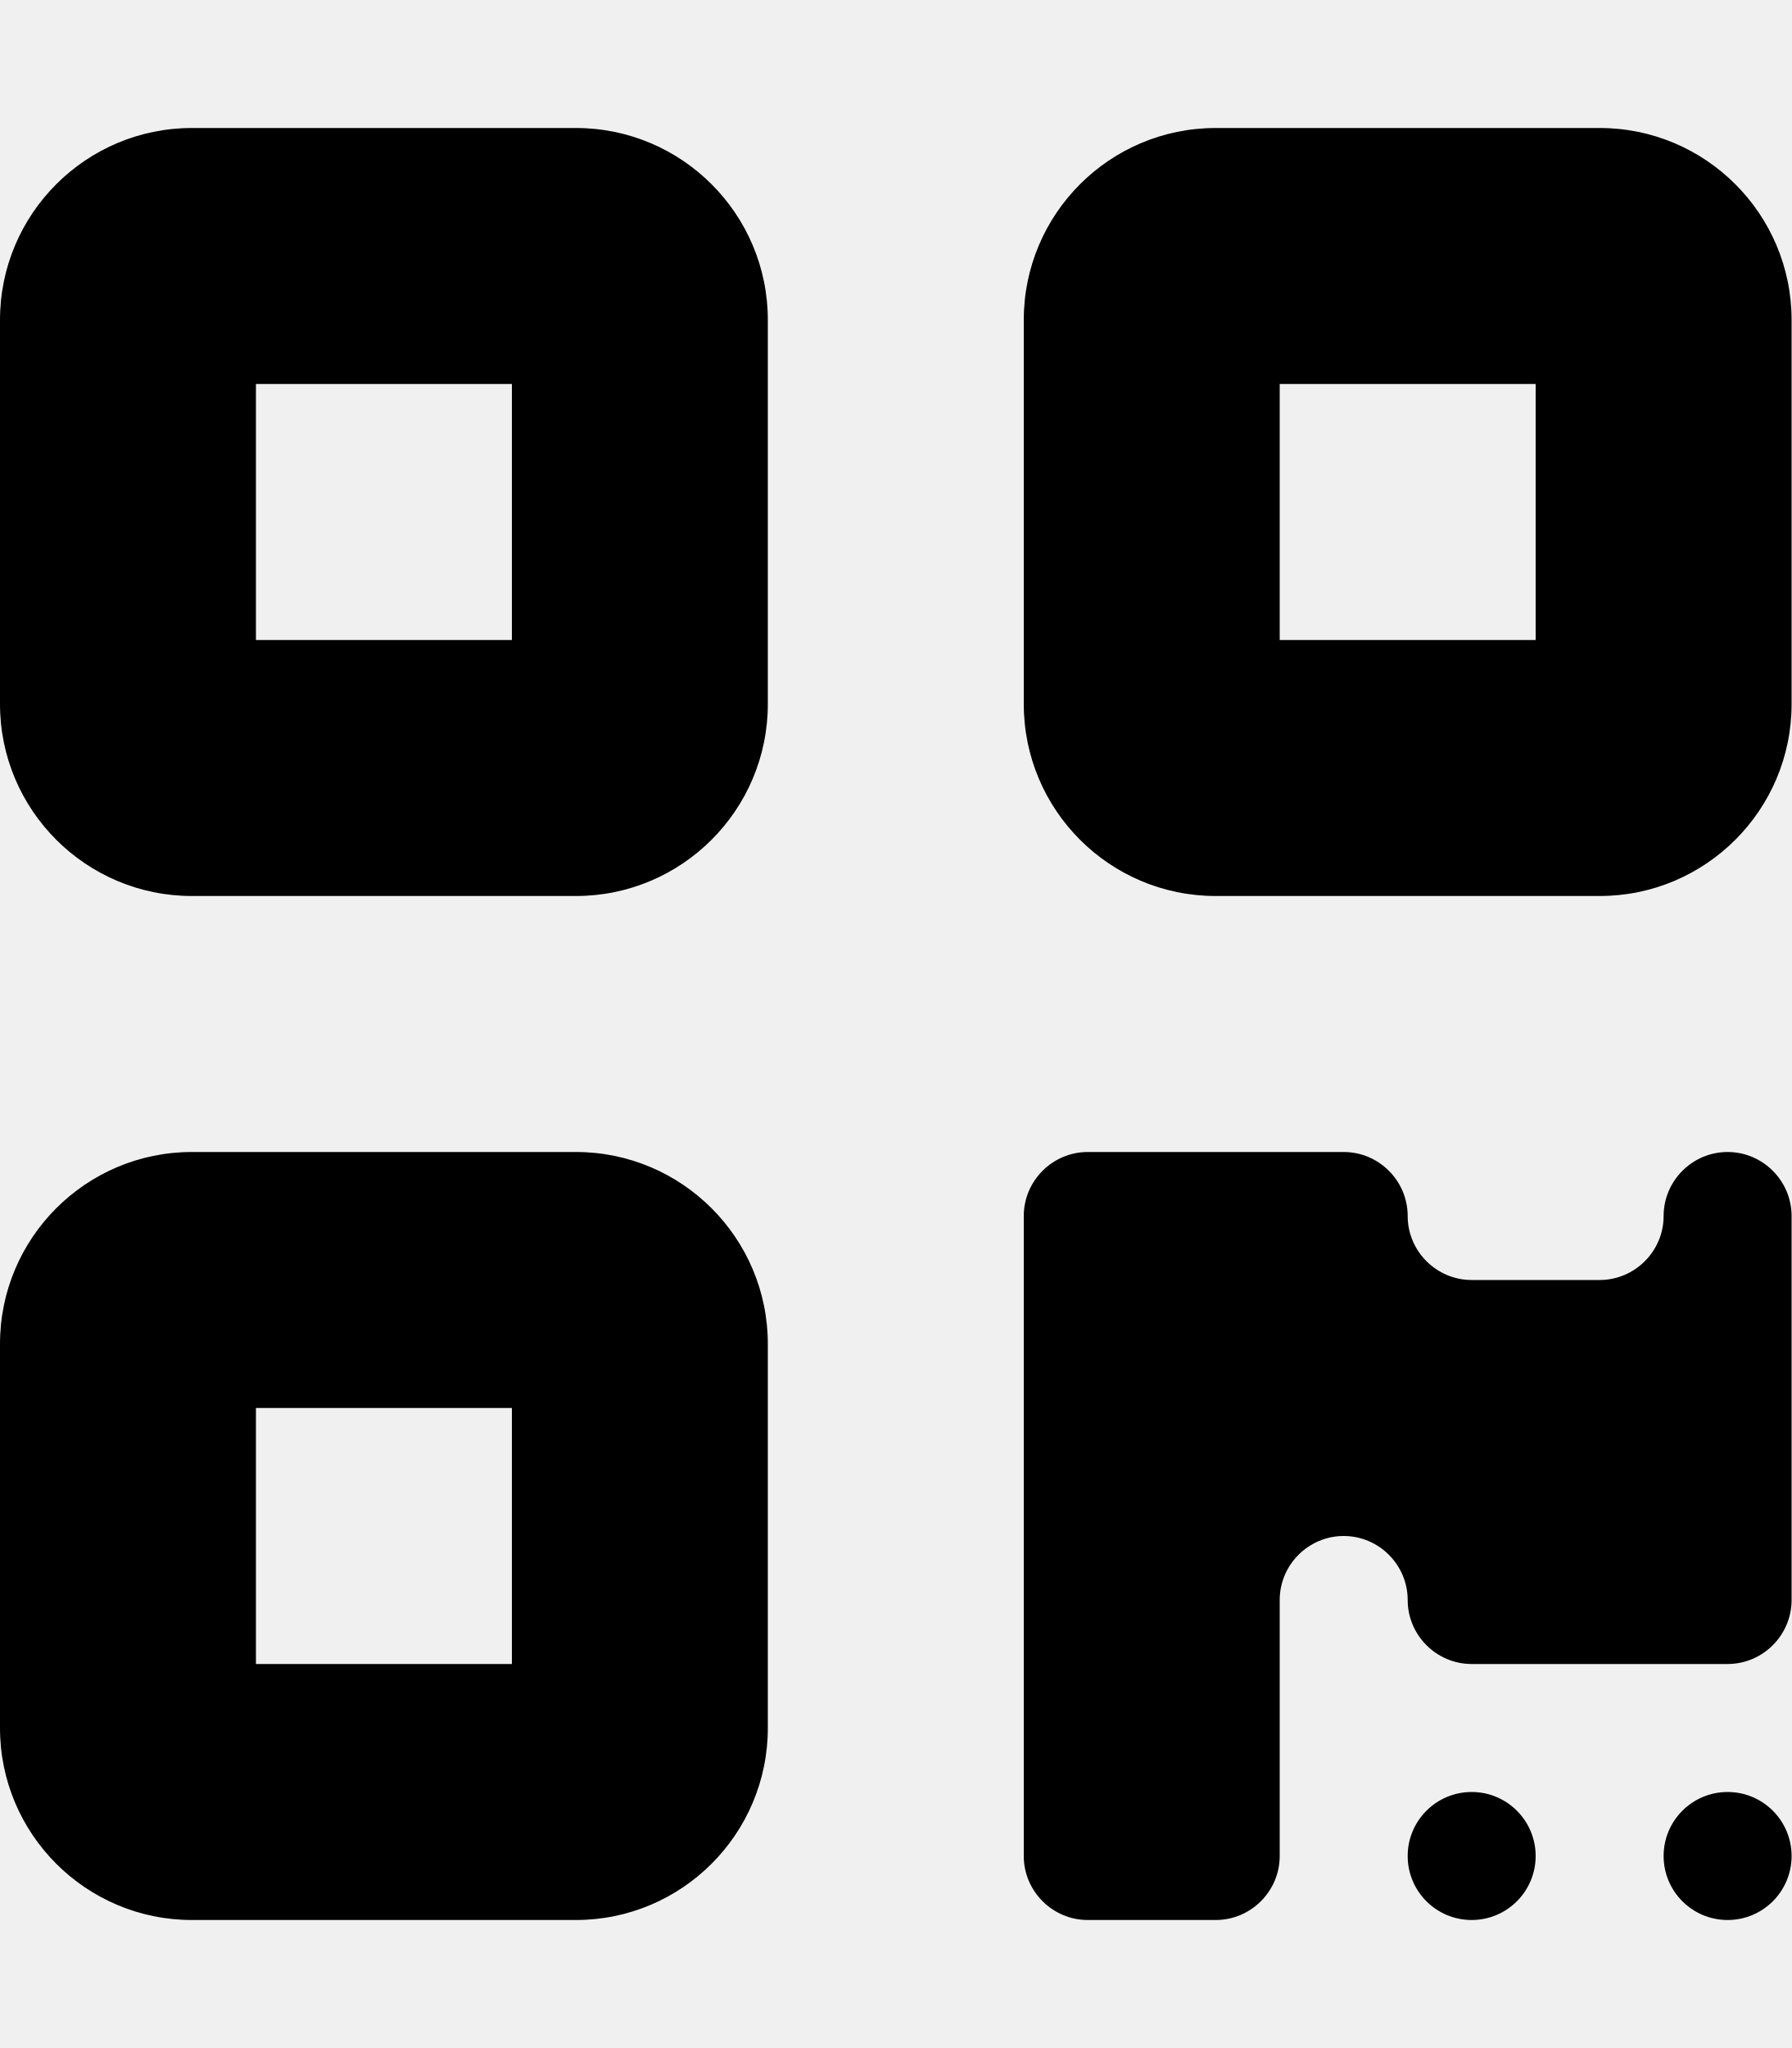
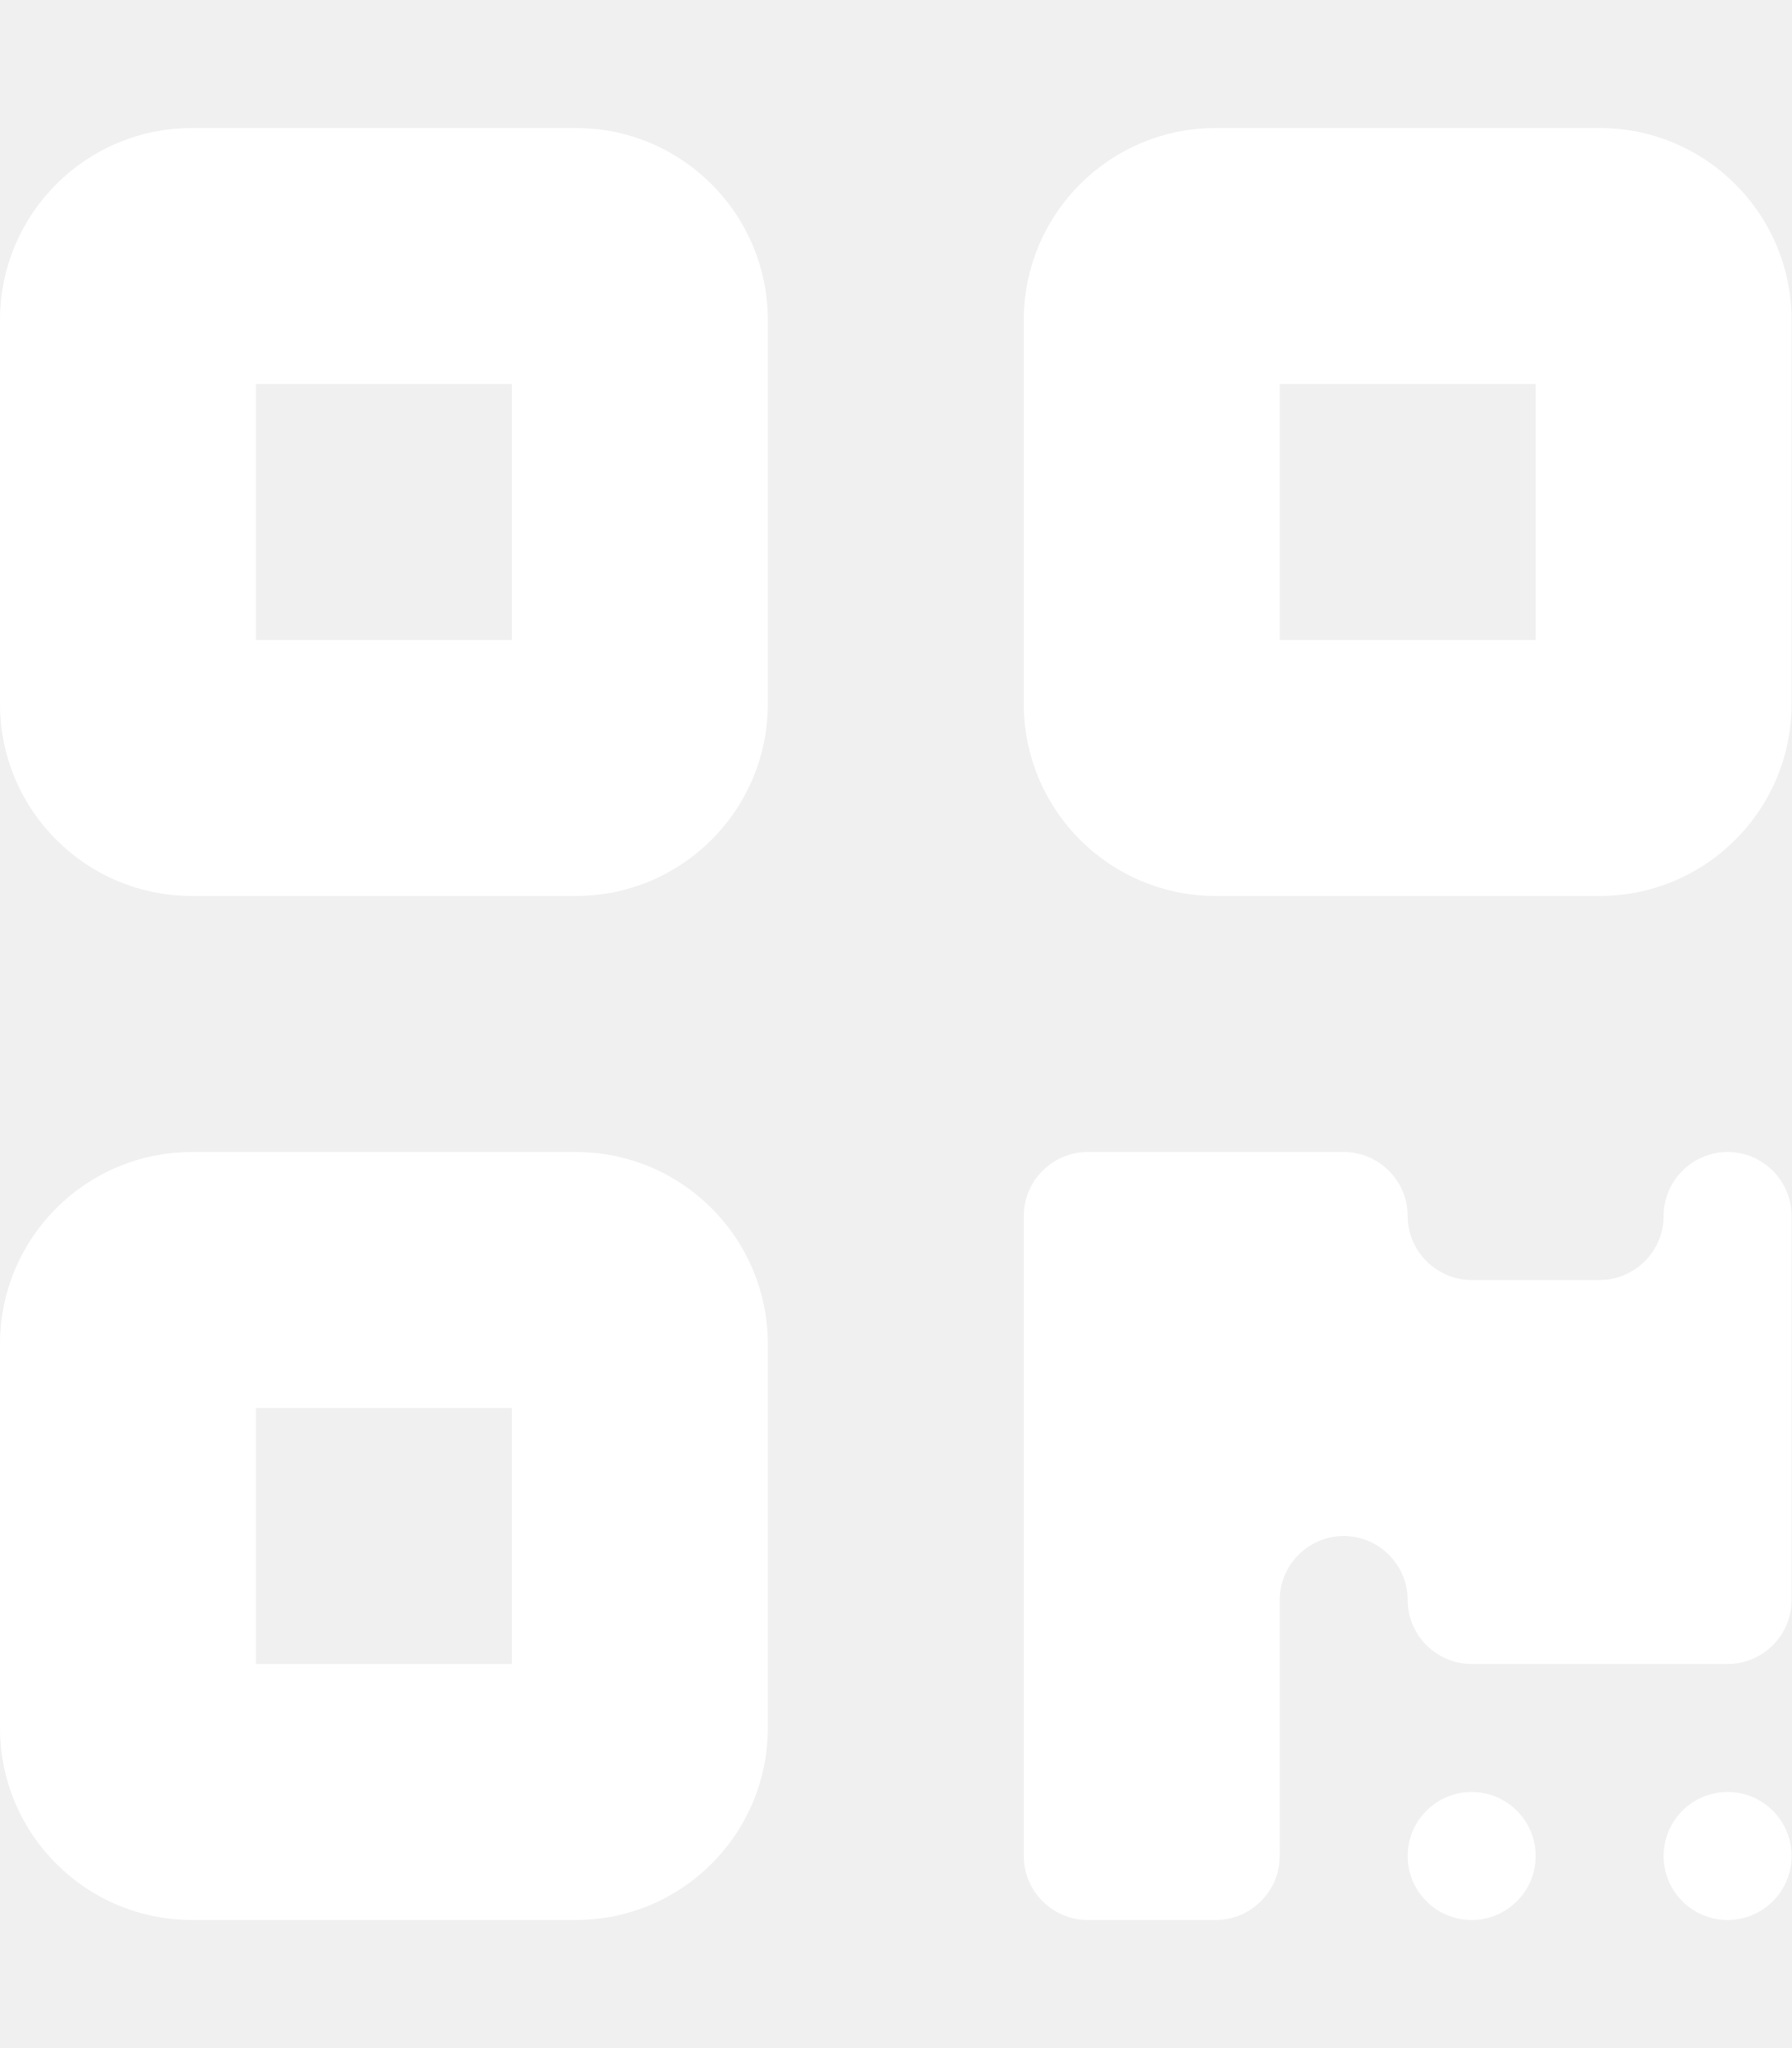
<svg xmlns="http://www.w3.org/2000/svg" height="1em" viewBox="0 0 448 512">
+   <style>svg{fill:#ffffff}</style>
  <path d="M0 80C0 53.5 21.5 32 48 32h96c26.5 0 48 21.5 48 48v96c0 26.5-21.5 48-48 48H48c-26.5 0-48-21.5-48-48V80zM64 96v64h64V96H64zM0 336c0-26.5 21.5-48 48-48h96c26.5 0 48 21.5 48 48v96c0 26.5-21.5 48-48 48H48c-26.5 0-48-21.5-48-48V336zm64 16v64h64V352H64zM304 32h96c26.5 0 48 21.5 48 48v96c0 26.5-21.5 48-48 48H304c-26.5 0-48-21.5-48-48V80c0-26.5 21.5-48 48-48zm80 64H320v64h64V96zM256 304c0-8.8 7.2-16 16-16h64c8.8 0 16 7.2 16 16s7.2 16 16 16h32c8.8 0 16-7.2 16-16s7.2-16 16-16s16 7.2 16 16v96c0 8.8-7.2 16-16 16H368c-8.8 0-16-7.2-16-16s-7.2-16-16-16s-16 7.2-16 16v64c0 8.8-7.2 16-16 16H272c-8.8 0-16-7.2-16-16V304zM368 480a16 16 0 1 1 0-32 16 16 0 1 1 0 32zm64 0a16 16 0 1 1 0-32 16 16 0 1 1 0 32z" />
</svg>
